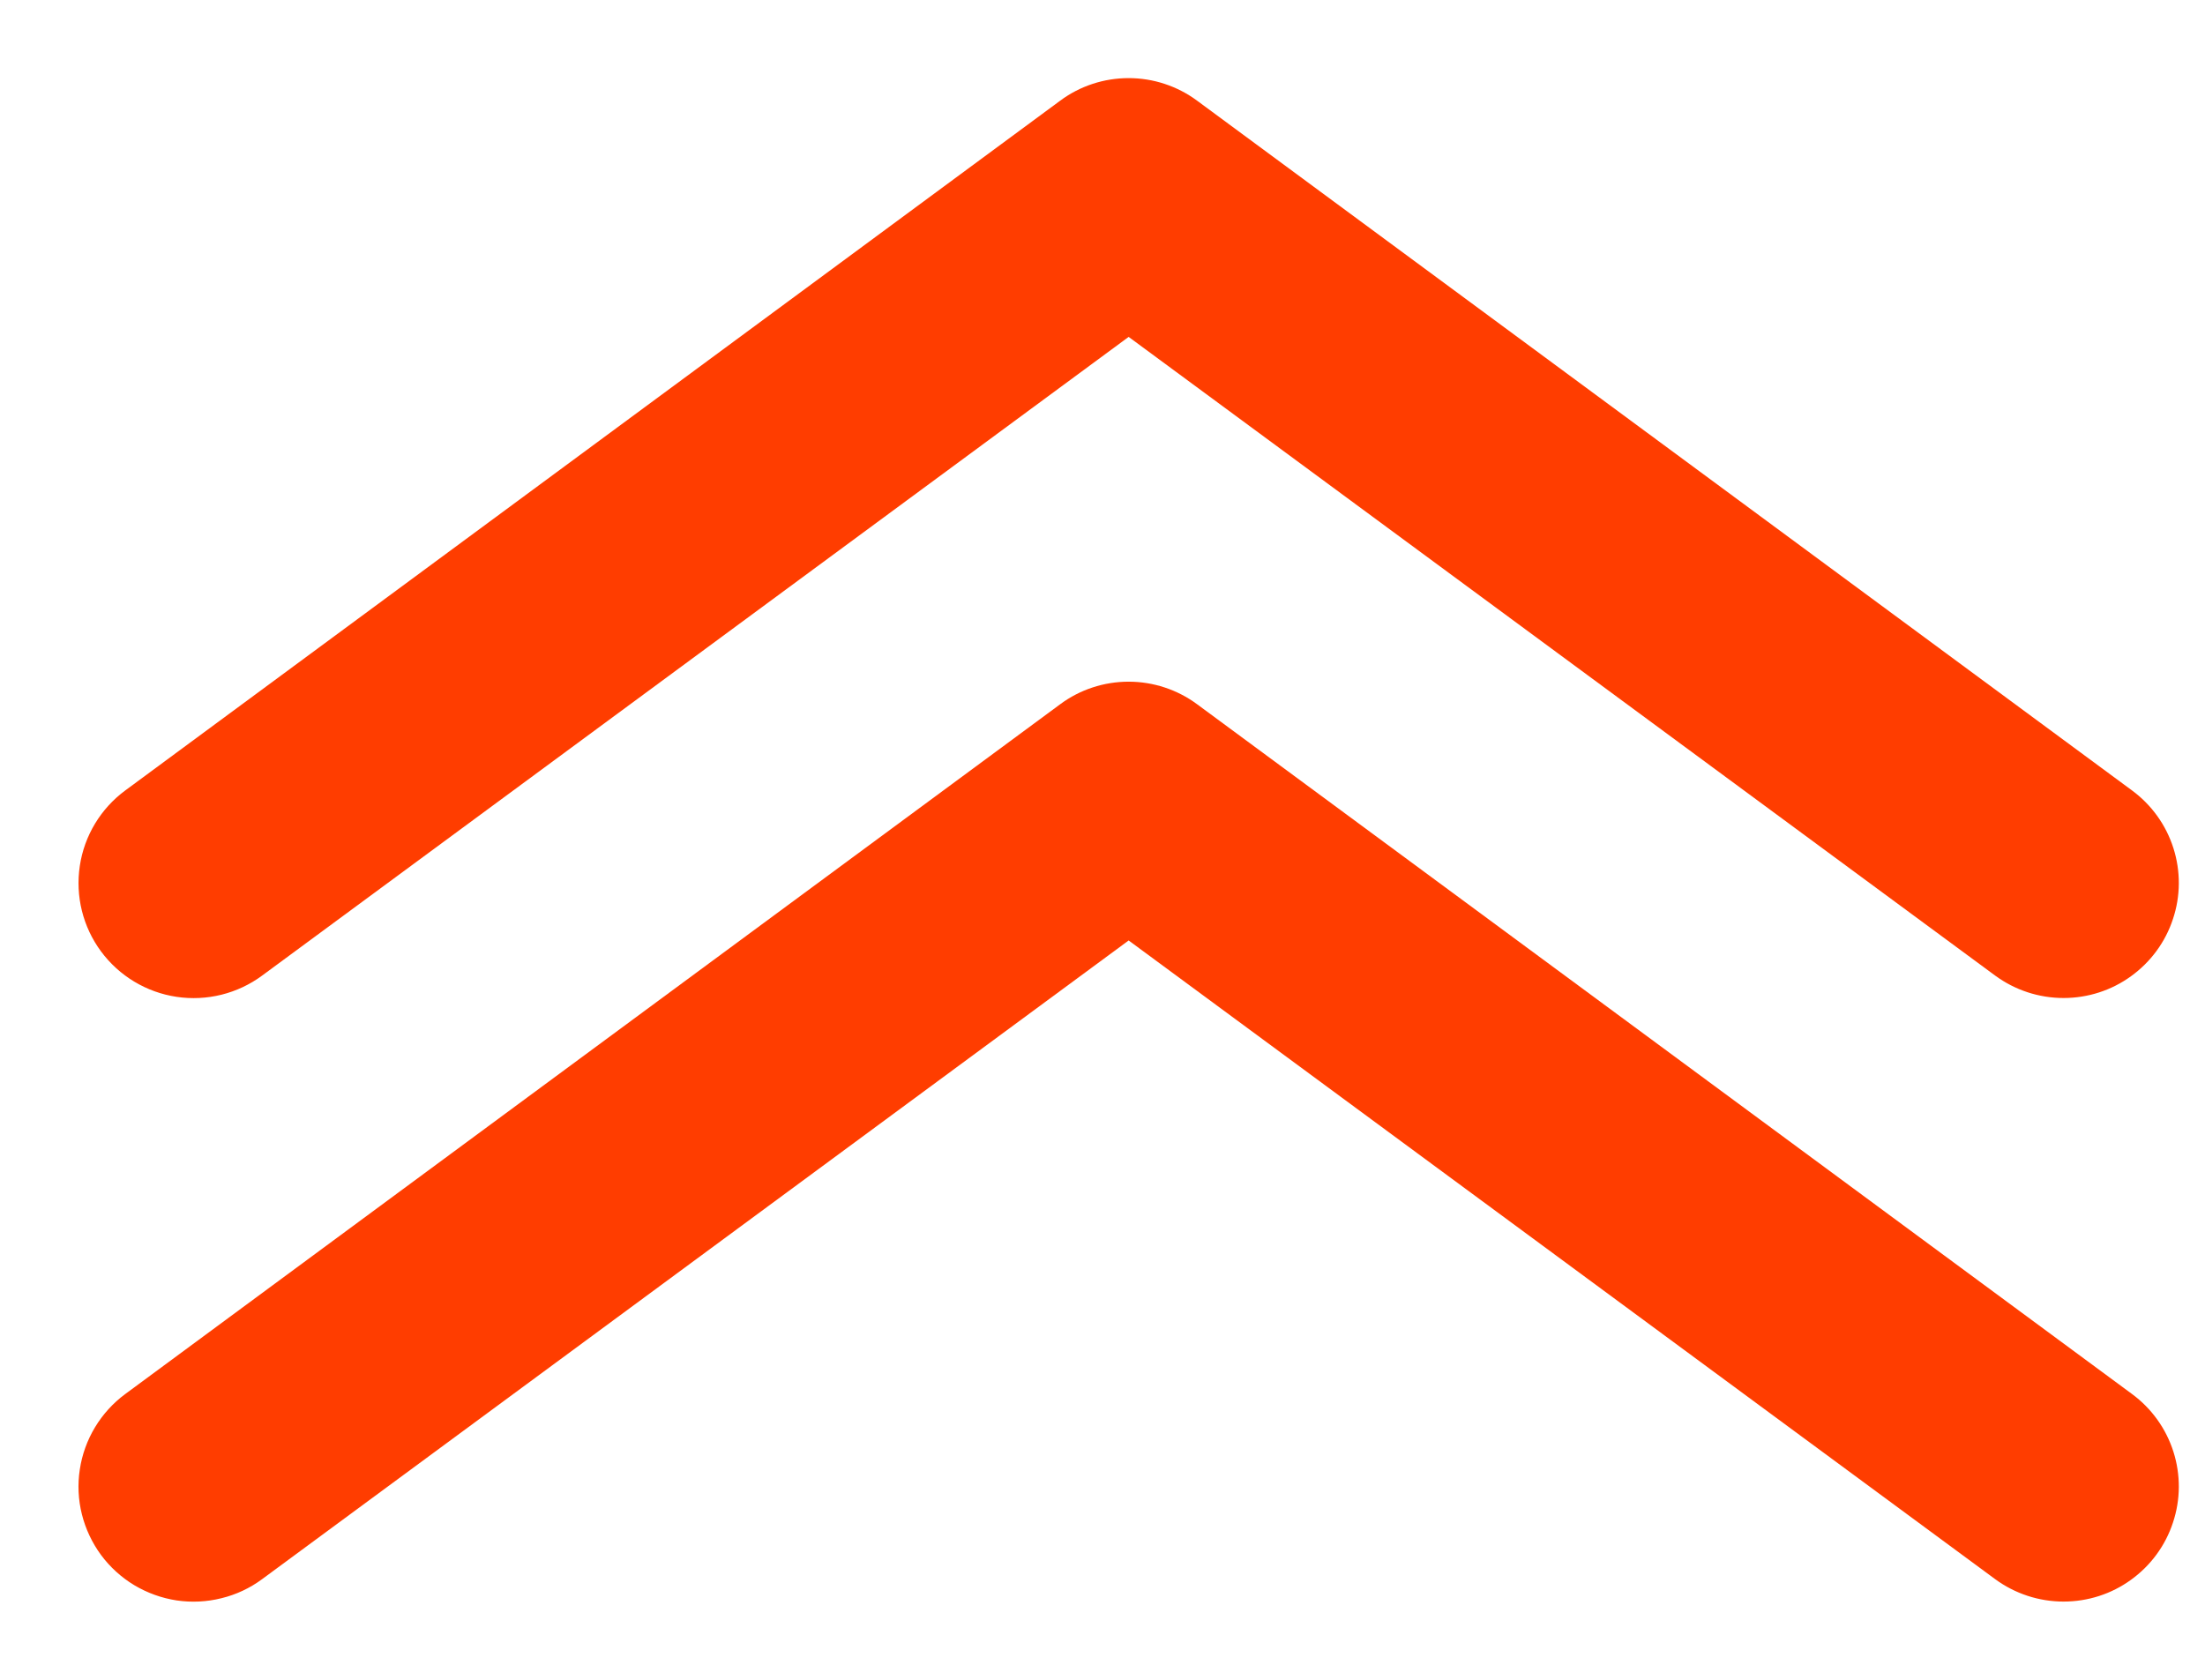
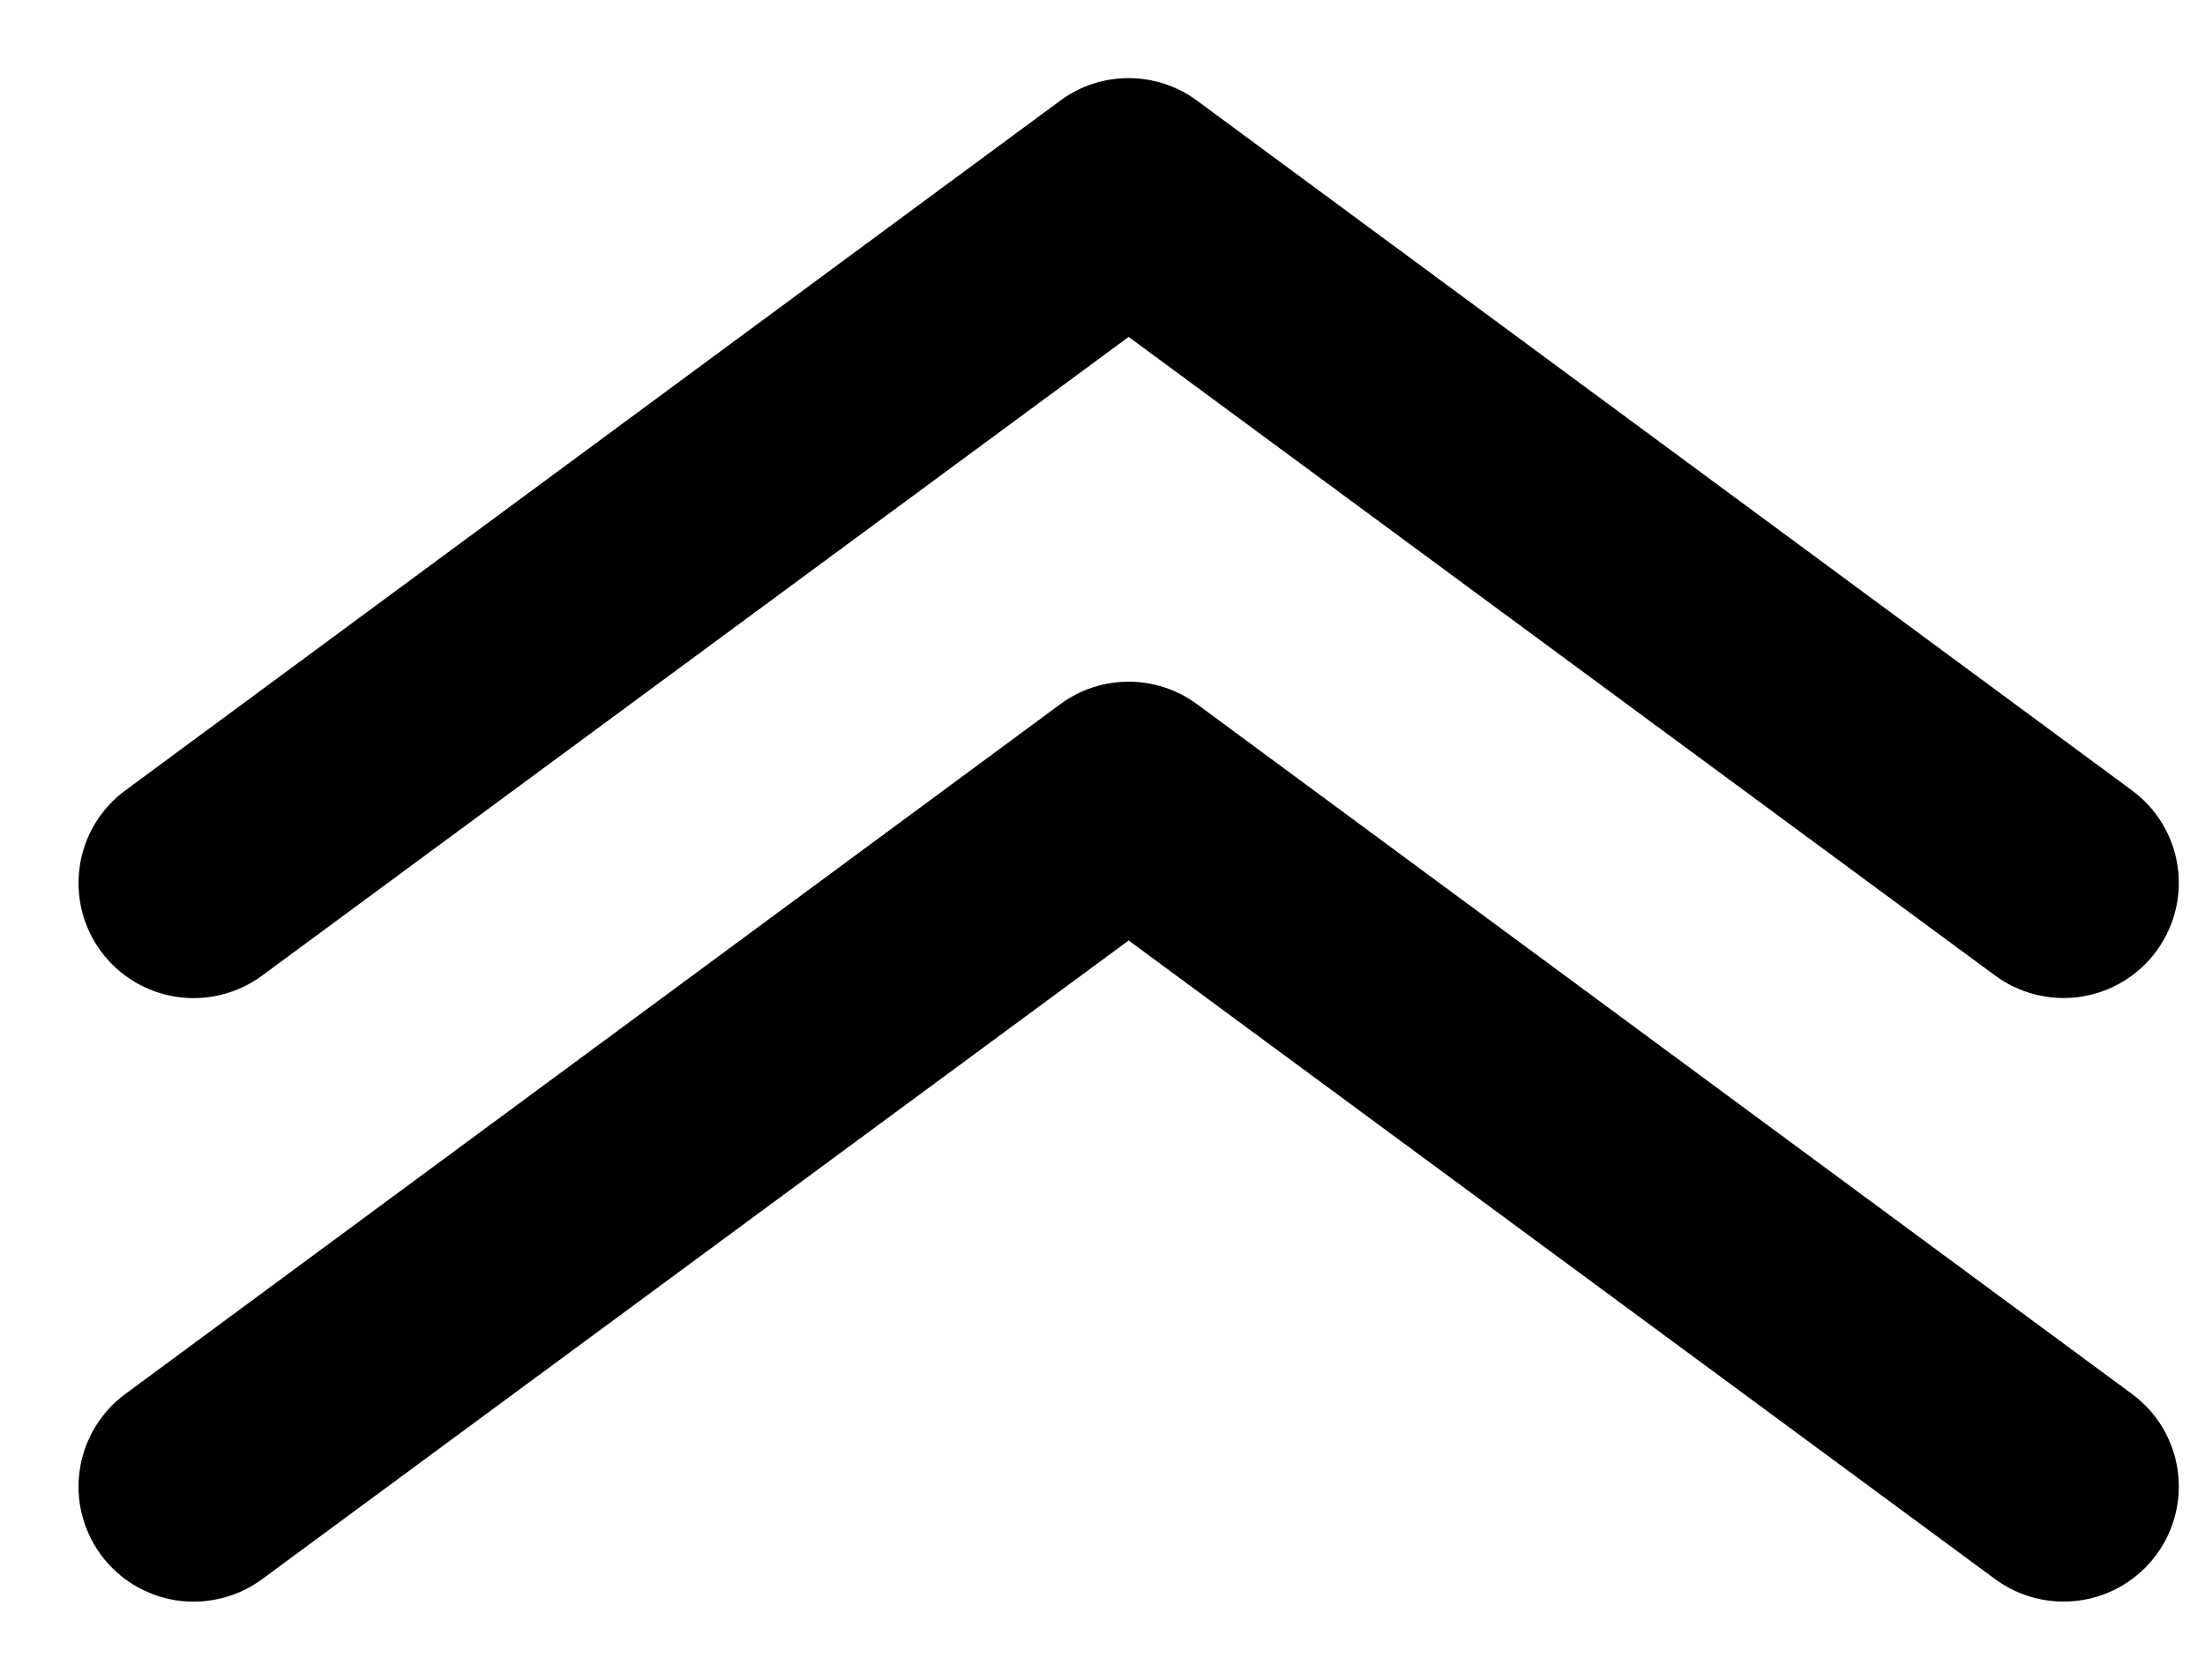
- <svg xmlns="http://www.w3.org/2000/svg" width="21" height="16" viewBox="0 0 21 16" fill="none">
-   <path d="M19.653 15.255C19.418 15.255 19.19 15.18 19.001 15.041L10.749 8.958L2.497 15.041C2.381 15.127 2.249 15.189 2.109 15.223C1.97 15.258 1.824 15.265 1.682 15.244C1.539 15.222 1.403 15.173 1.279 15.099C1.156 15.025 1.048 14.927 0.962 14.811C0.877 14.695 0.815 14.564 0.78 14.424C0.745 14.285 0.738 14.139 0.76 13.997C0.803 13.71 0.959 13.451 1.193 13.278L10.097 6.708C10.285 6.568 10.514 6.493 10.749 6.493C10.983 6.493 11.212 6.568 11.401 6.708L20.305 13.278C20.491 13.415 20.629 13.607 20.699 13.827C20.769 14.047 20.768 14.283 20.695 14.502C20.623 14.722 20.483 14.912 20.296 15.047C20.109 15.183 19.884 15.255 19.653 15.255Z" fill="#FF3D00" />
-   <path d="M19.653 9.506C19.418 9.506 19.19 9.431 19.001 9.292L10.749 3.209L2.497 9.292C2.263 9.465 1.97 9.538 1.682 9.495C1.394 9.452 1.135 9.296 0.962 9.062C0.789 8.828 0.717 8.536 0.76 8.248C0.803 7.96 0.959 7.702 1.193 7.529L10.097 0.959C10.285 0.819 10.514 0.744 10.749 0.744C10.983 0.744 11.212 0.819 11.401 0.959L20.305 7.529C20.491 7.666 20.629 7.858 20.699 8.078C20.769 8.298 20.768 8.534 20.695 8.753C20.623 8.973 20.483 9.163 20.296 9.298C20.109 9.434 19.884 9.506 19.653 9.506Z" fill="#FF3D00" />
+ <svg xmlns="http://www.w3.org/2000/svg" class="my-icon" width="21" height="16" viewBox="0 0 21 16">
+   <path fill="currentColor" d="M19.653 15.255C19.418 15.255 19.19 15.18 19.001 15.041L10.749 8.958L2.497 15.041C2.381 15.127 2.249 15.189 2.109 15.223C1.97 15.258 1.824 15.265 1.682 15.244C1.539 15.222 1.403 15.173 1.279 15.099C1.156 15.025 1.048 14.927 0.962 14.811C0.877 14.695 0.815 14.564 0.78 14.424C0.745 14.285 0.738 14.139 0.76 13.997C0.803 13.71 0.959 13.451 1.193 13.278L10.097 6.708C10.285 6.568 10.514 6.493 10.749 6.493C10.983 6.493 11.212 6.568 11.401 6.708L20.305 13.278C20.491 13.415 20.629 13.607 20.699 13.827C20.769 14.047 20.768 14.283 20.695 14.502C20.623 14.722 20.483 14.912 20.296 15.047C20.109 15.183 19.884 15.255 19.653 15.255Z" />
+   <path fill="currentColor" d="M19.653 9.506C19.418 9.506 19.19 9.431 19.001 9.292L10.749 3.209L2.497 9.292C2.263 9.465 1.97 9.538 1.682 9.495C1.394 9.452 1.135 9.296 0.962 9.062C0.789 8.828 0.717 8.536 0.76 8.248C0.803 7.96 0.959 7.702 1.193 7.529L10.097 0.959C10.285 0.819 10.514 0.744 10.749 0.744C10.983 0.744 11.212 0.819 11.401 0.959L20.305 7.529C20.491 7.666 20.629 7.858 20.699 8.078C20.769 8.298 20.768 8.534 20.695 8.753C20.623 8.973 20.483 9.163 20.296 9.298C20.109 9.434 19.884 9.506 19.653 9.506Z" />
</svg>
